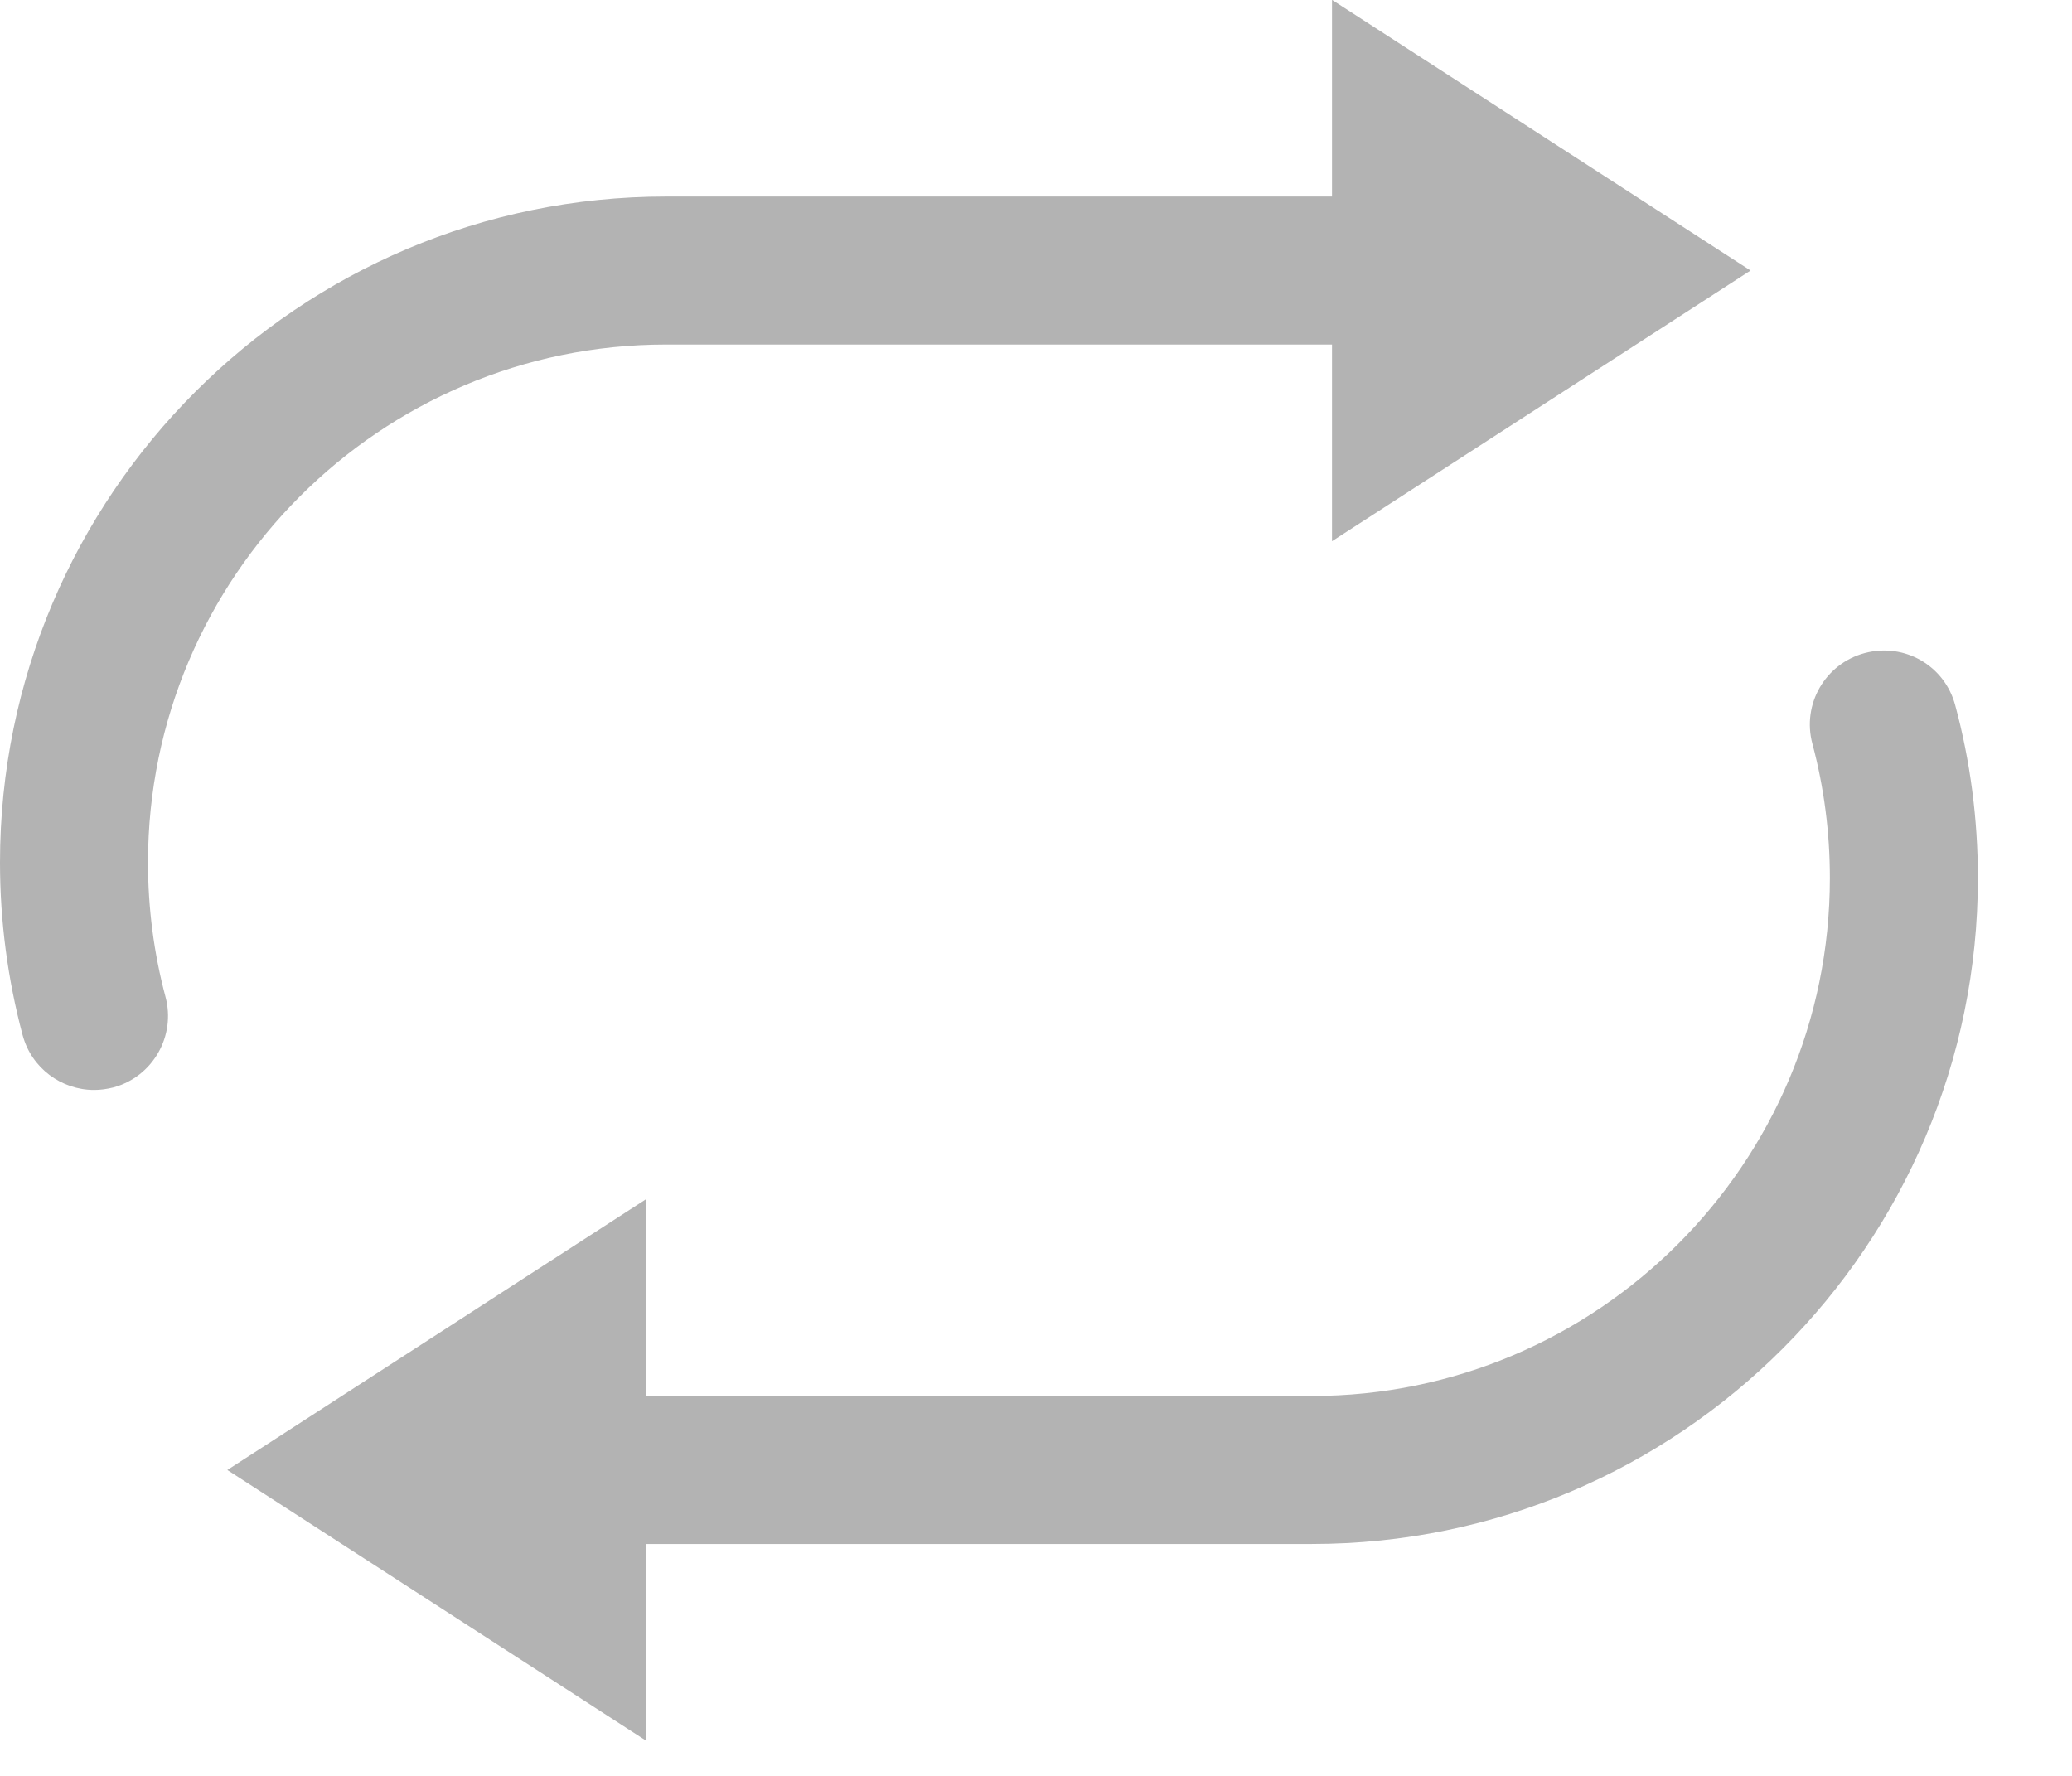
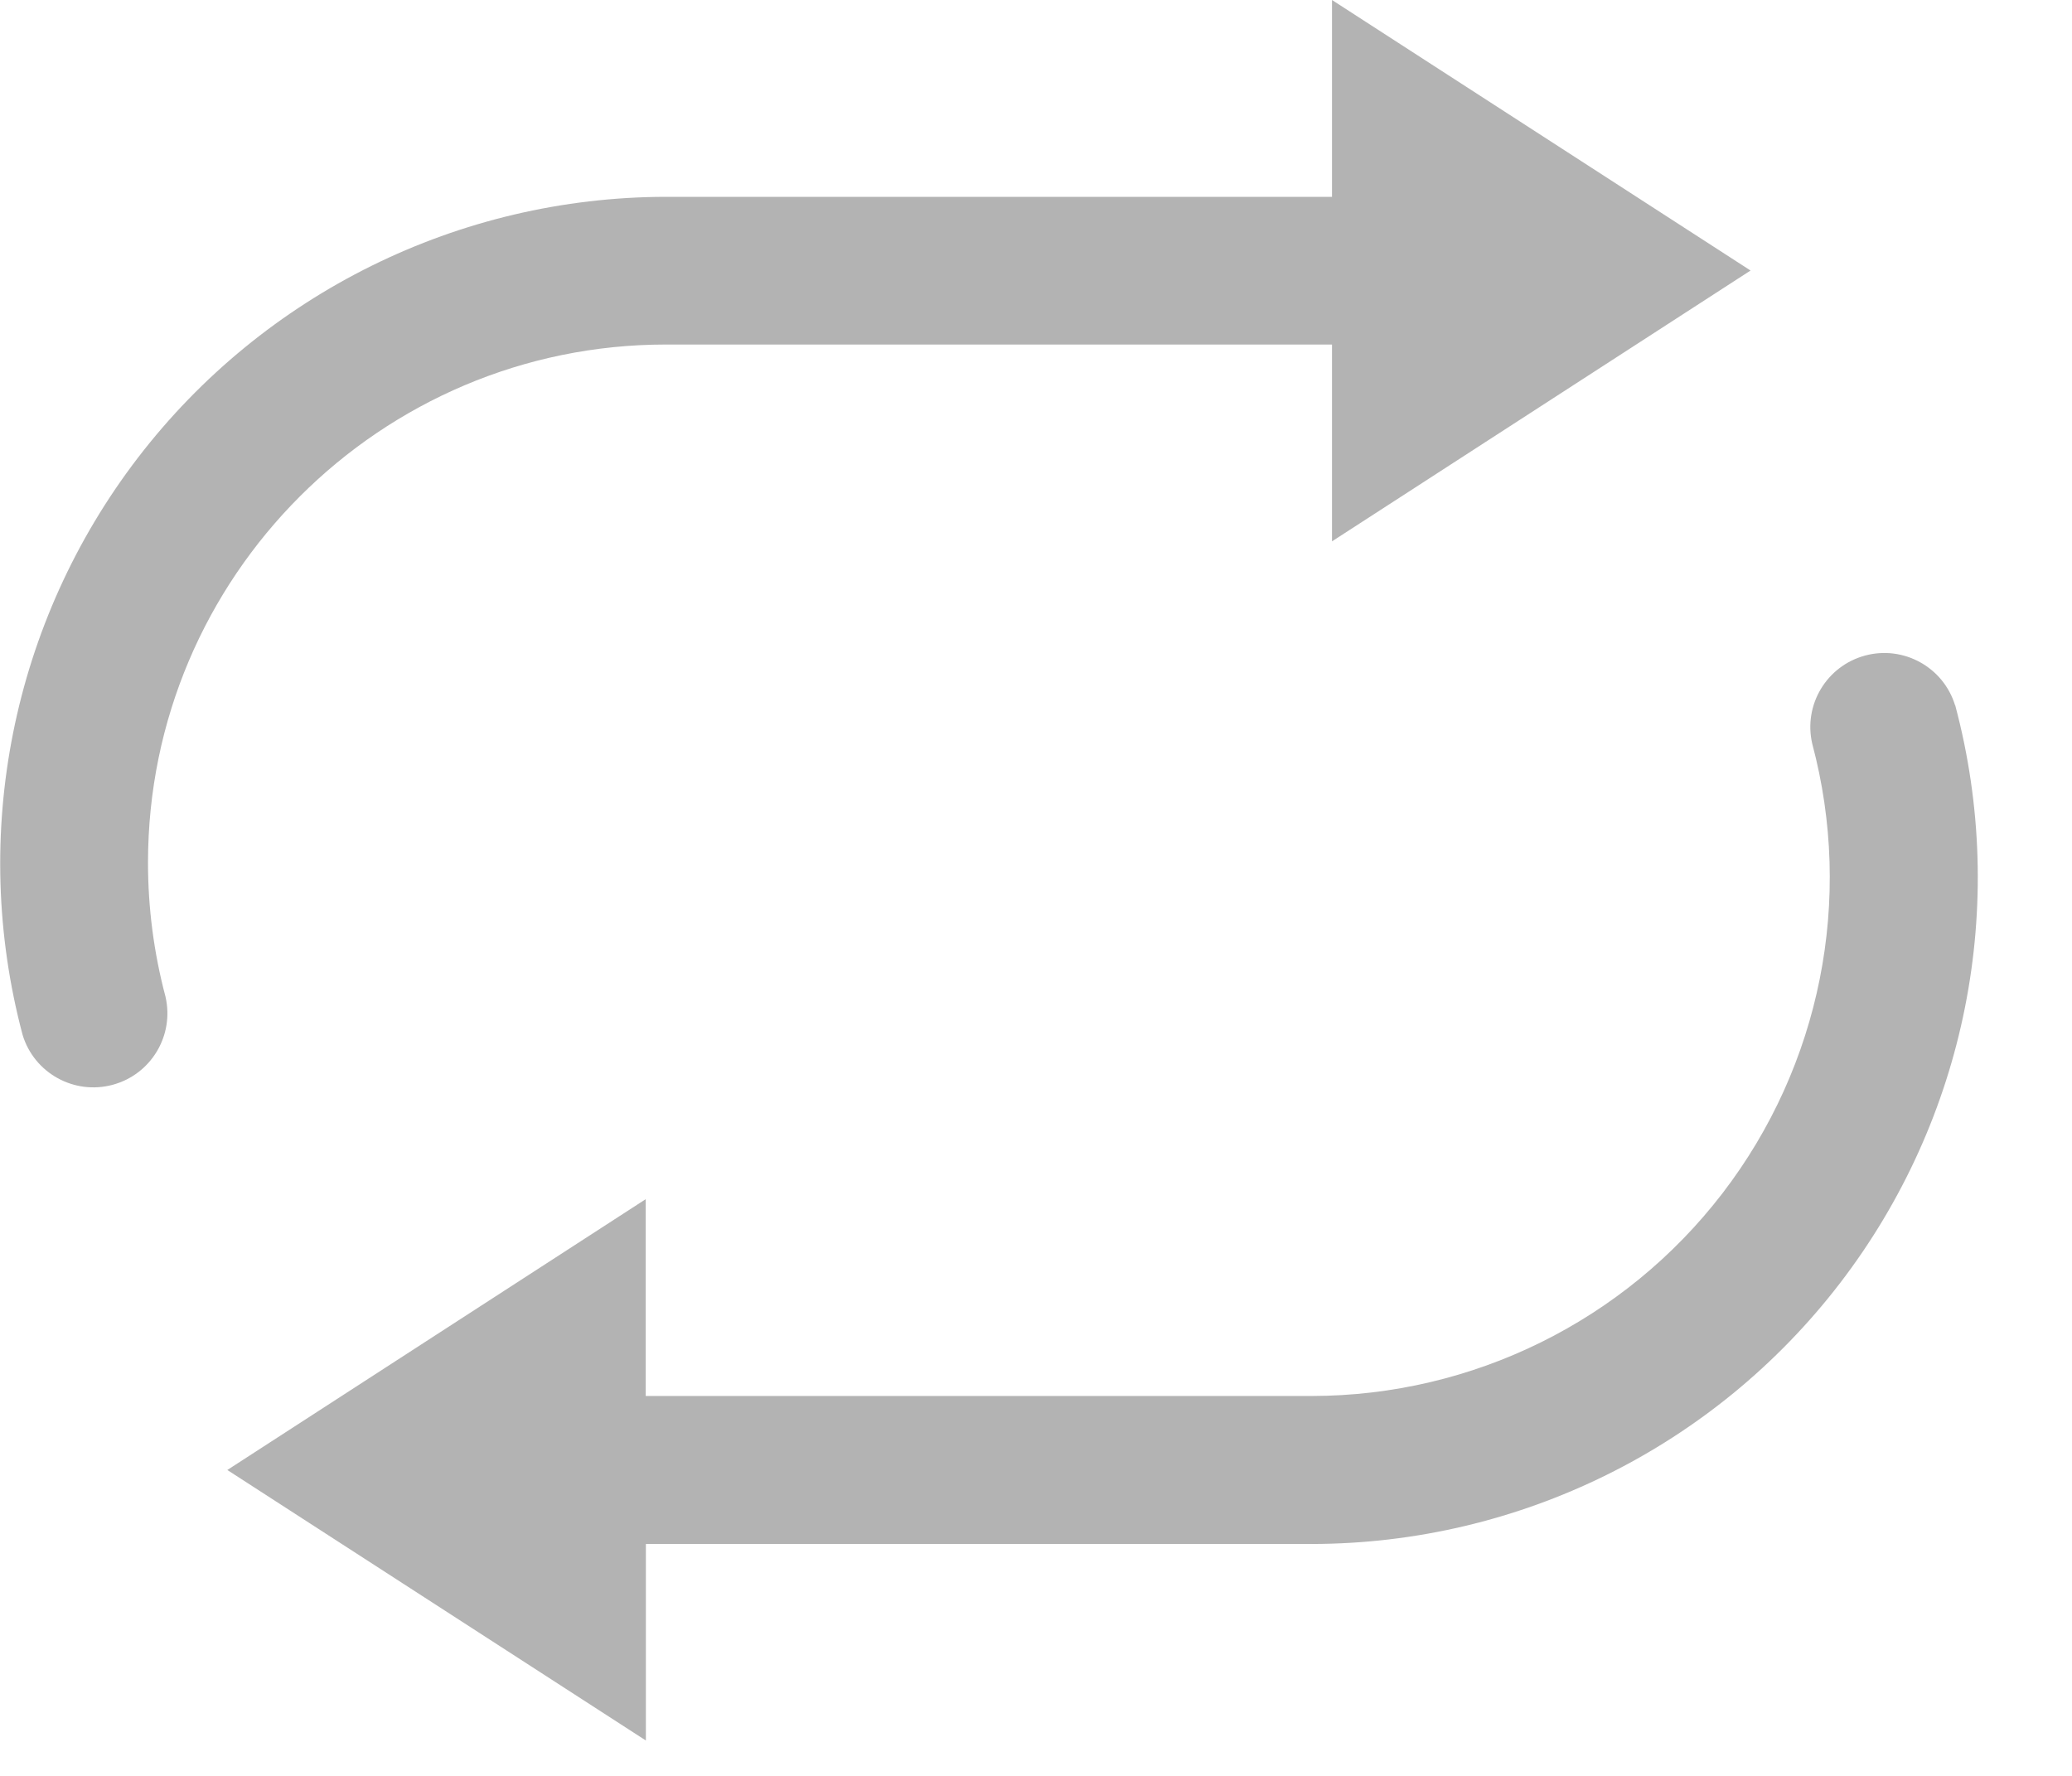
- <svg xmlns="http://www.w3.org/2000/svg" width="14px" height="12px" viewBox="0 0 14 12" version="1.1">
-   <defs />
-   <g id="Page-1" stroke="none" stroke-width="1" fill="none" fill-rule="evenodd">
-     <g id="Spotify" transform="translate(-812, -824)" fill="#B3B3B3">
-       <g id="Client" transform="translate(159, 149)">
-         <g id="Lower-Bar" transform="translate(0, 656)">
-           <g id="Center-Controls" transform="translate(453, 9)">
-             <g id="Repeat" transform="translate(200, 9)">
-               <path d="M13.211,5.766 C13.14,5.499 12.87,5.341 12.599,5.413 C12.332,5.485 12.174,5.759 12.246,6.026 C12.324,6.318 12.364,6.623 12.364,6.933 C12.364,8.862 10.794,10.433 8.864,10.433 L4.364,10.433 L4.364,9.104 L1.536,10.933 L4.364,12.761 L4.364,11.433 L8.864,11.433 C11.346,11.433 13.364,9.414 13.364,6.933 C13.364,6.536 13.313,6.143 13.211,5.766" id="Fill-1" />
-               <path d="M1,6.828 C1,4.898 2.57,3.328 4.5,3.328 L9,3.328 L9,4.657 L11.828,2.828 L9,0.999 L9,2.328 L4.5,2.328 C2.019,2.328 0,4.347 0,6.828 C0,7.224 0.052,7.617 0.153,7.995 C0.213,8.218 0.415,8.365 0.636,8.365 C0.679,8.365 0.722,8.359 0.766,8.348 C1.032,8.276 1.19,8.001 1.118,7.735 C1.04,7.442 1,7.137 1,6.828" id="Fill-3" />
-             </g>
-           </g>
-         </g>
-       </g>
-     </g>
-   </g>
+ <svg xmlns="http://www.w3.org/2000/svg" width="14" height="12">
+   <path d="M13.21 4.766a.5.5 0 0 0-.965.26 3.504 3.504 0 0 1-3.382 4.407h-4.5v-1.33l-2.827 1.83 2.828 1.828v-1.328h4.5a4.505 4.505 0 0 0 4.347-5.667M1 5.828c0-1.93 1.57-3.5 3.5-3.5H9v1.33l2.828-1.83L9 0v1.33H4.5A4.505 4.505 0 0 0 .153 6.994a.5.5 0 0 0 .965-.26A3.526 3.526 0 0 1 1 5.828" fill="#B3B3B3" fill-rule="evenodd" />
</svg>
